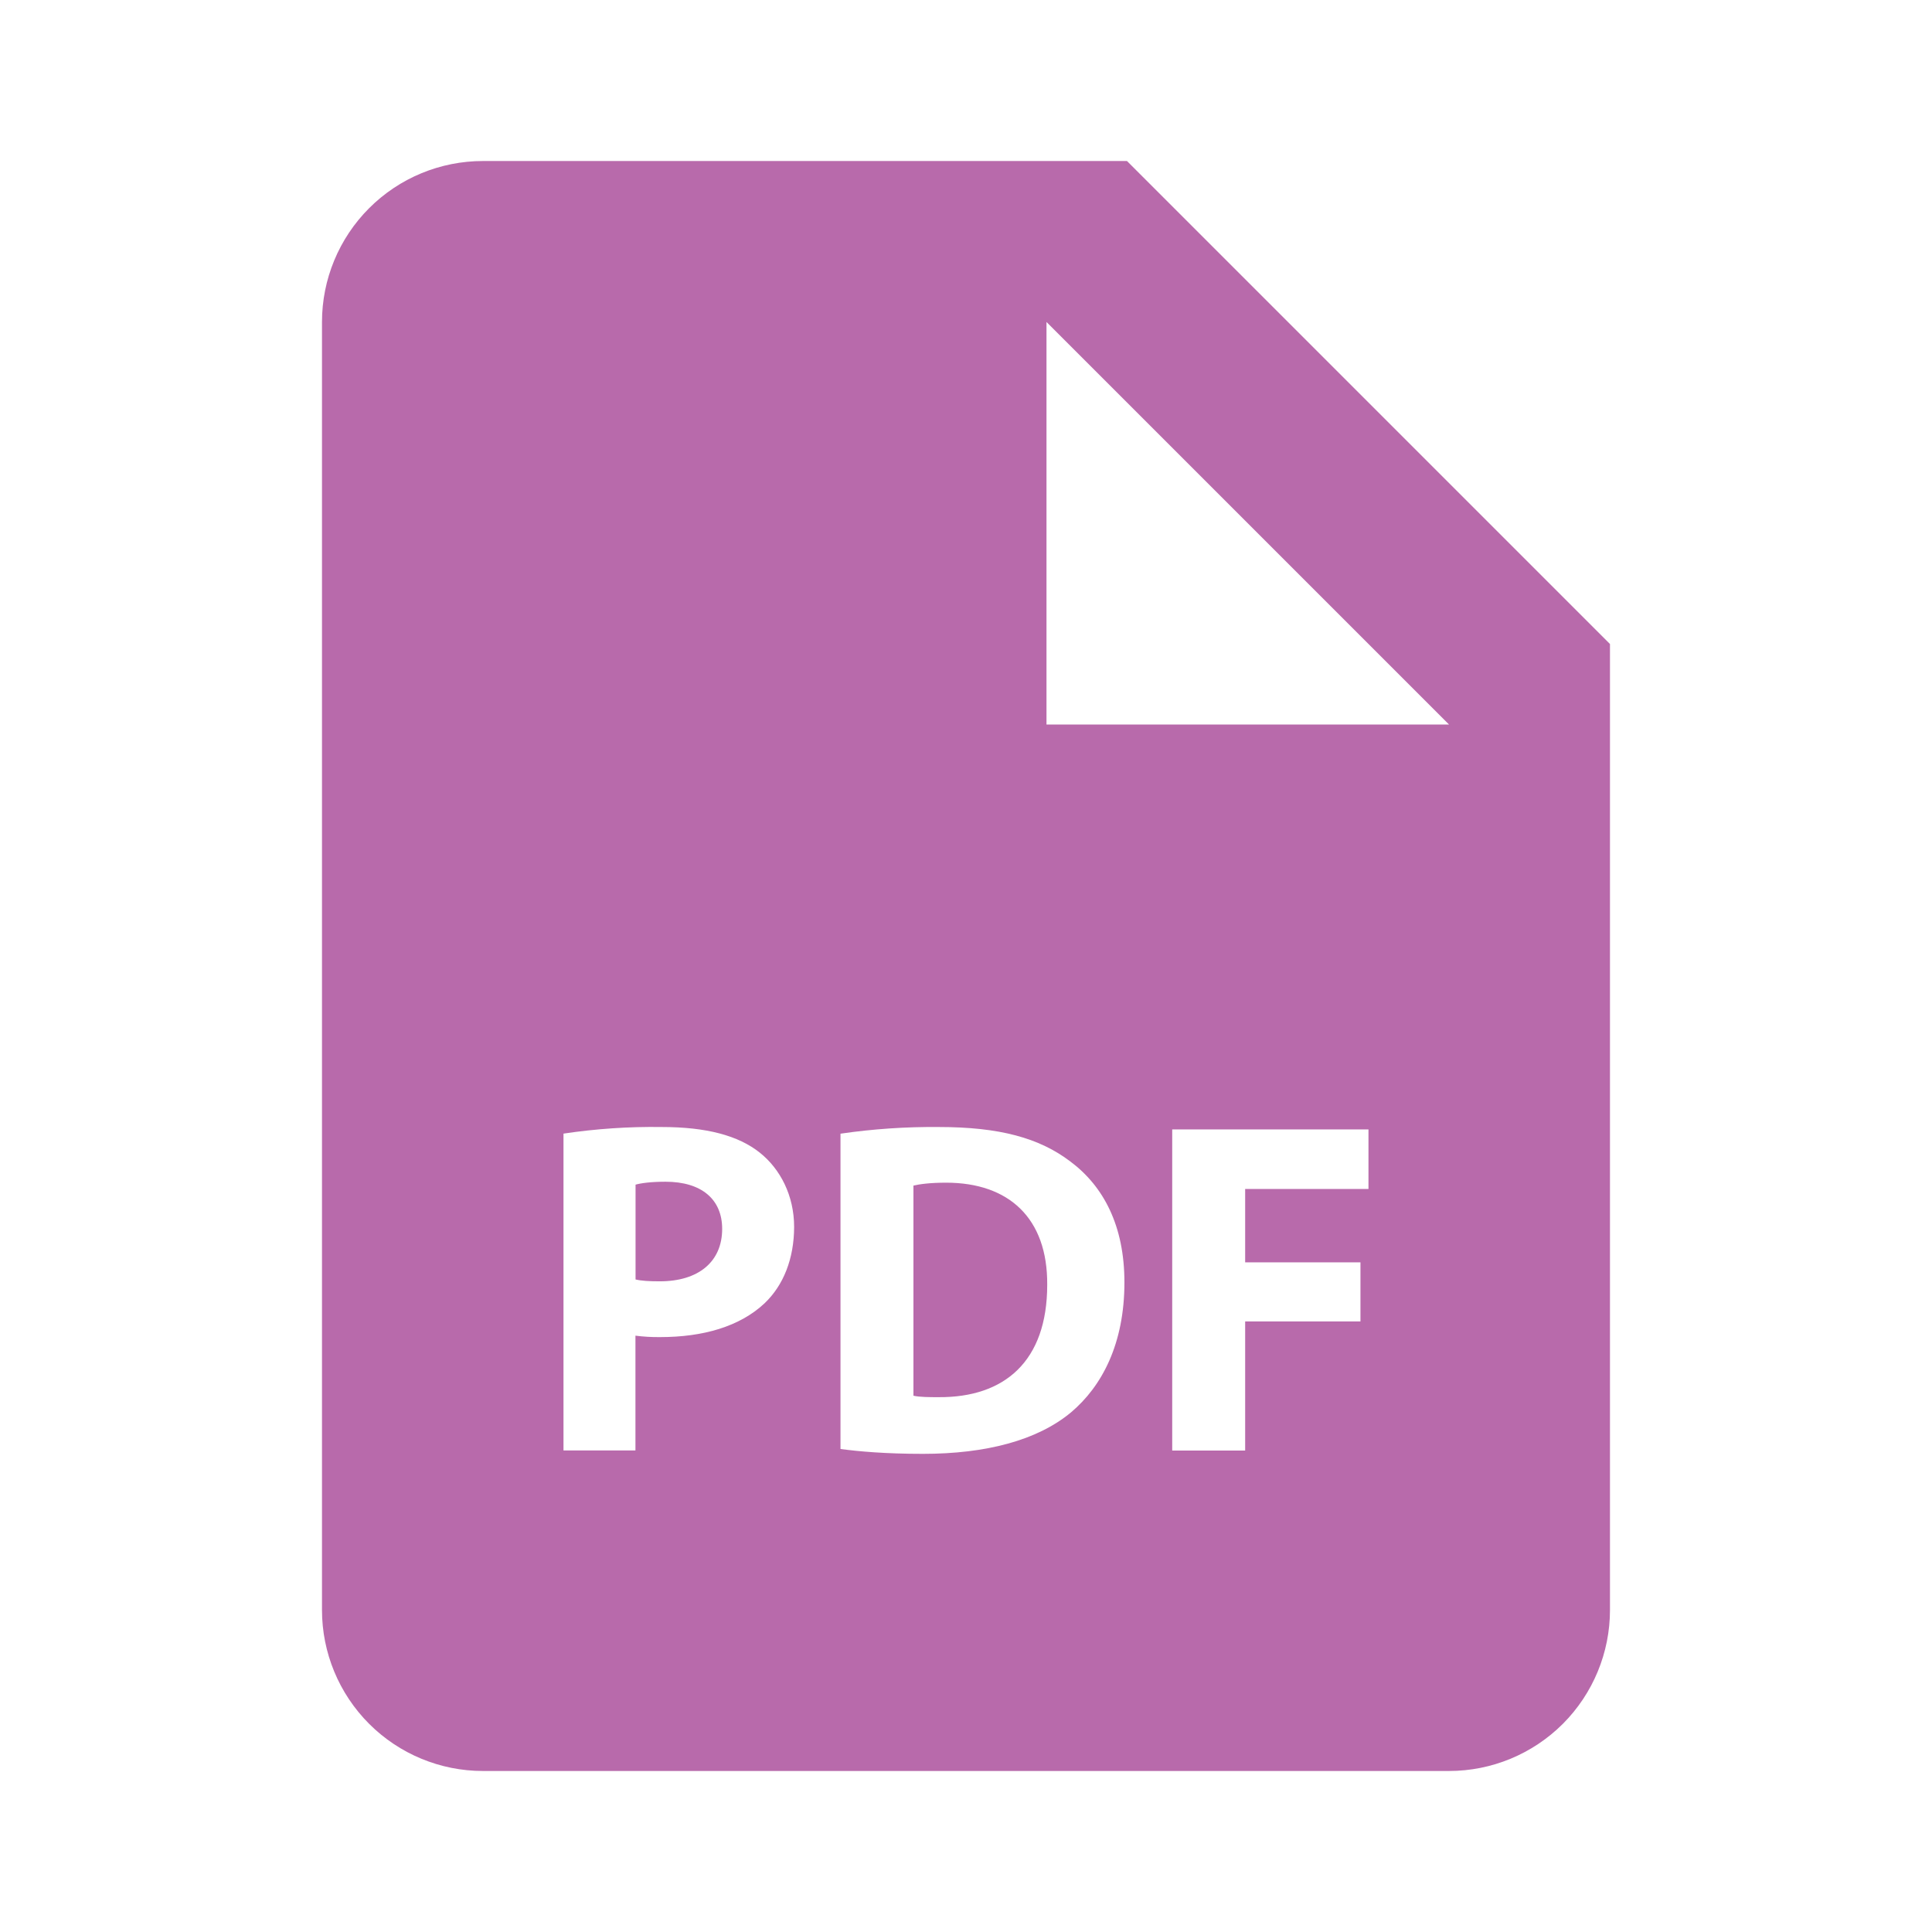
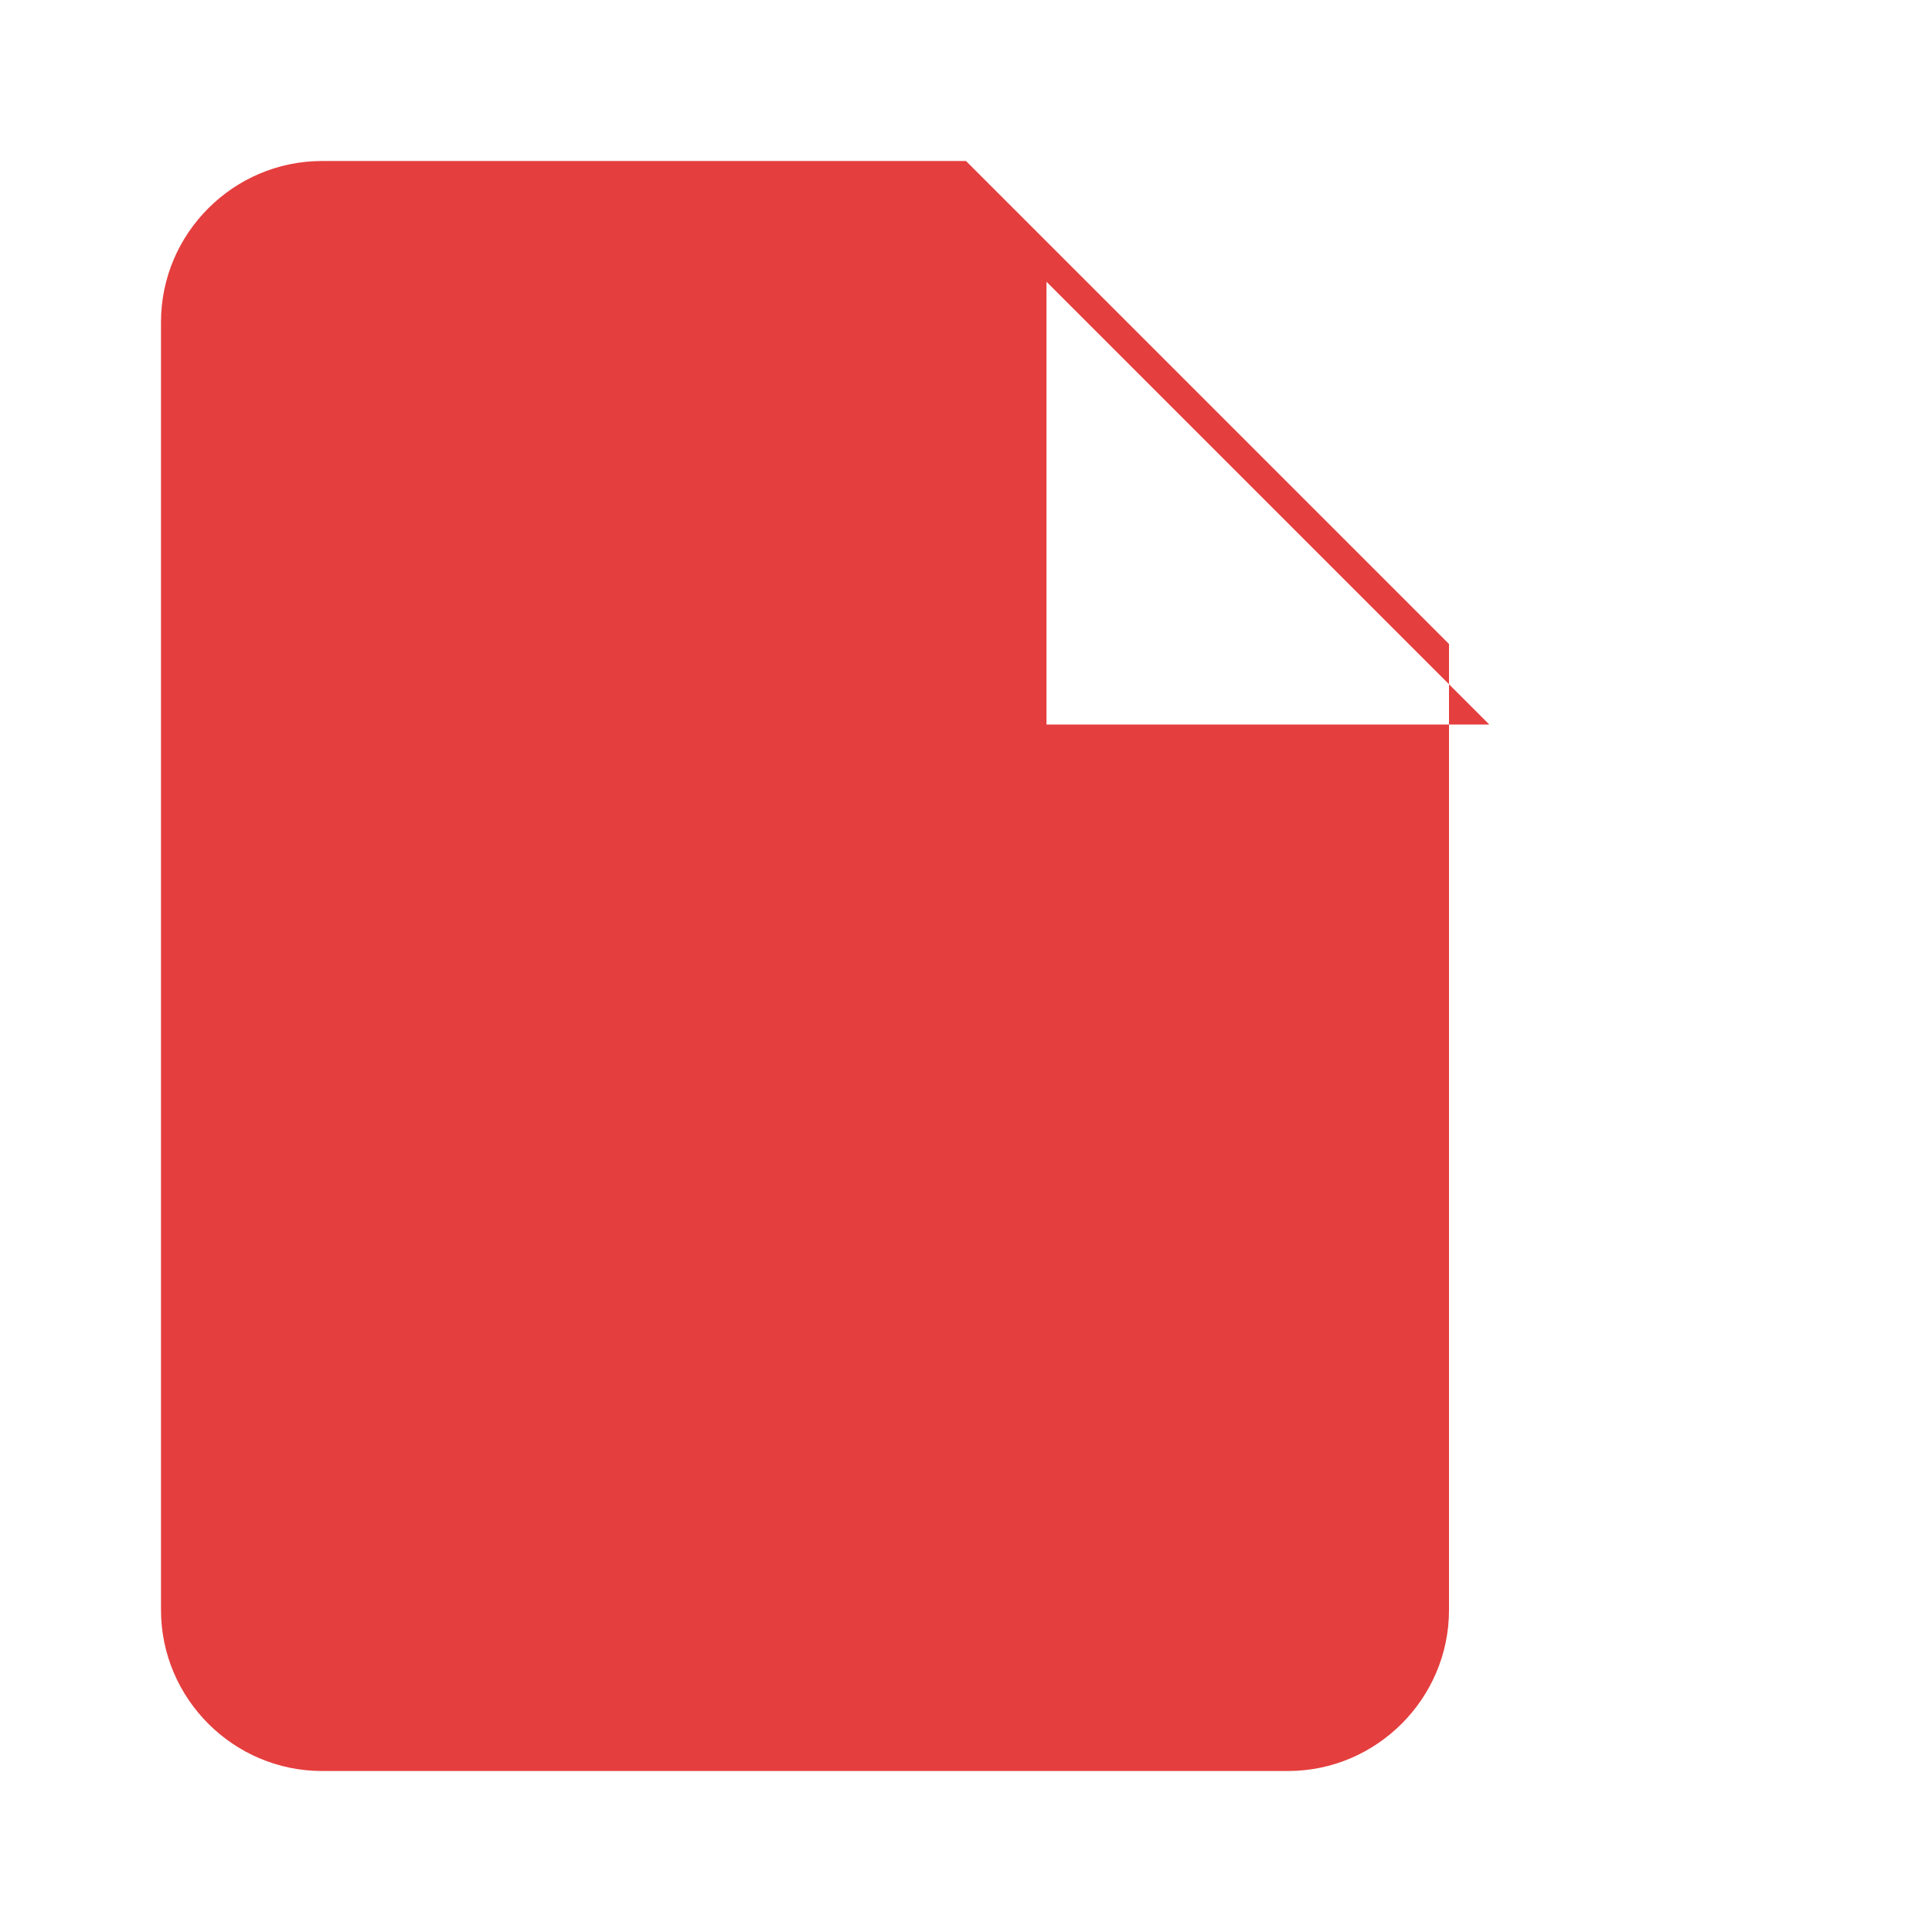
- <svg xmlns="http://www.w3.org/2000/svg" width="53" height="53" viewBox="0 0 53 53" fill="none">
-   <path d="M18.256 32.418C17.85 32.418 17.576 32.458 17.435 32.498V35.099C17.602 35.139 17.812 35.15 18.102 35.15C19.159 35.15 19.811 34.615 19.811 33.712C19.811 32.904 19.25 32.418 18.256 32.418ZM25.956 32.444C25.515 32.444 25.228 32.484 25.058 32.524V38.288C25.228 38.328 25.502 38.328 25.749 38.328C27.553 38.341 28.728 37.347 28.728 35.245C28.741 33.412 27.67 32.444 25.956 32.444Z" fill="#B86AAB" />
-   <path d="M30.916 4.417H13.25C12.078 4.417 10.955 4.882 10.127 5.71C9.298 6.539 8.833 7.662 8.833 8.833V44.167C8.833 45.338 9.298 46.461 10.127 47.29C10.955 48.118 12.078 48.583 13.25 48.583H39.75C40.921 48.583 42.044 48.118 42.873 47.29C43.701 46.461 44.166 45.338 44.166 44.167V17.667L30.916 4.417ZM20.974 35.753C20.292 36.393 19.285 36.68 18.112 36.68C17.885 36.683 17.658 36.67 17.432 36.641V39.79H15.458V31.098C16.349 30.965 17.249 30.904 18.15 30.917C19.38 30.917 20.255 31.151 20.844 31.621C21.405 32.067 21.785 32.798 21.785 33.659C21.783 34.525 21.496 35.256 20.974 35.753ZM29.381 38.745C28.454 39.516 27.043 39.883 25.318 39.883C24.285 39.883 23.554 39.816 23.057 39.75V31.1C23.948 30.97 24.848 30.909 25.749 30.917C27.421 30.917 28.507 31.217 29.355 31.857C30.271 32.538 30.846 33.622 30.846 35.179C30.846 36.864 30.23 38.028 29.381 38.745ZM37.541 32.617H34.158V34.629H37.321V36.25H34.158V39.792H32.157V30.983H37.541V32.617ZM30.916 19.875H28.708V8.833L39.75 19.875H30.916Z" fill="#B86AAB" />
+ <svg xmlns="http://www.w3.org/2000/svg" viewBox="0 0 24 24">
+   <path d="m8 16h8v-2h-8zm0-4h8v-2h-8zm6-10h-10c-1.1 0-2 .9-2 2v16c0 1.1.9 2 2 2h12c1.1 0 2-.9 2-2v-12l-6-6zm-1 7v-5.5l5.5 5.5z" fill="#e53e3e" />
</svg>
